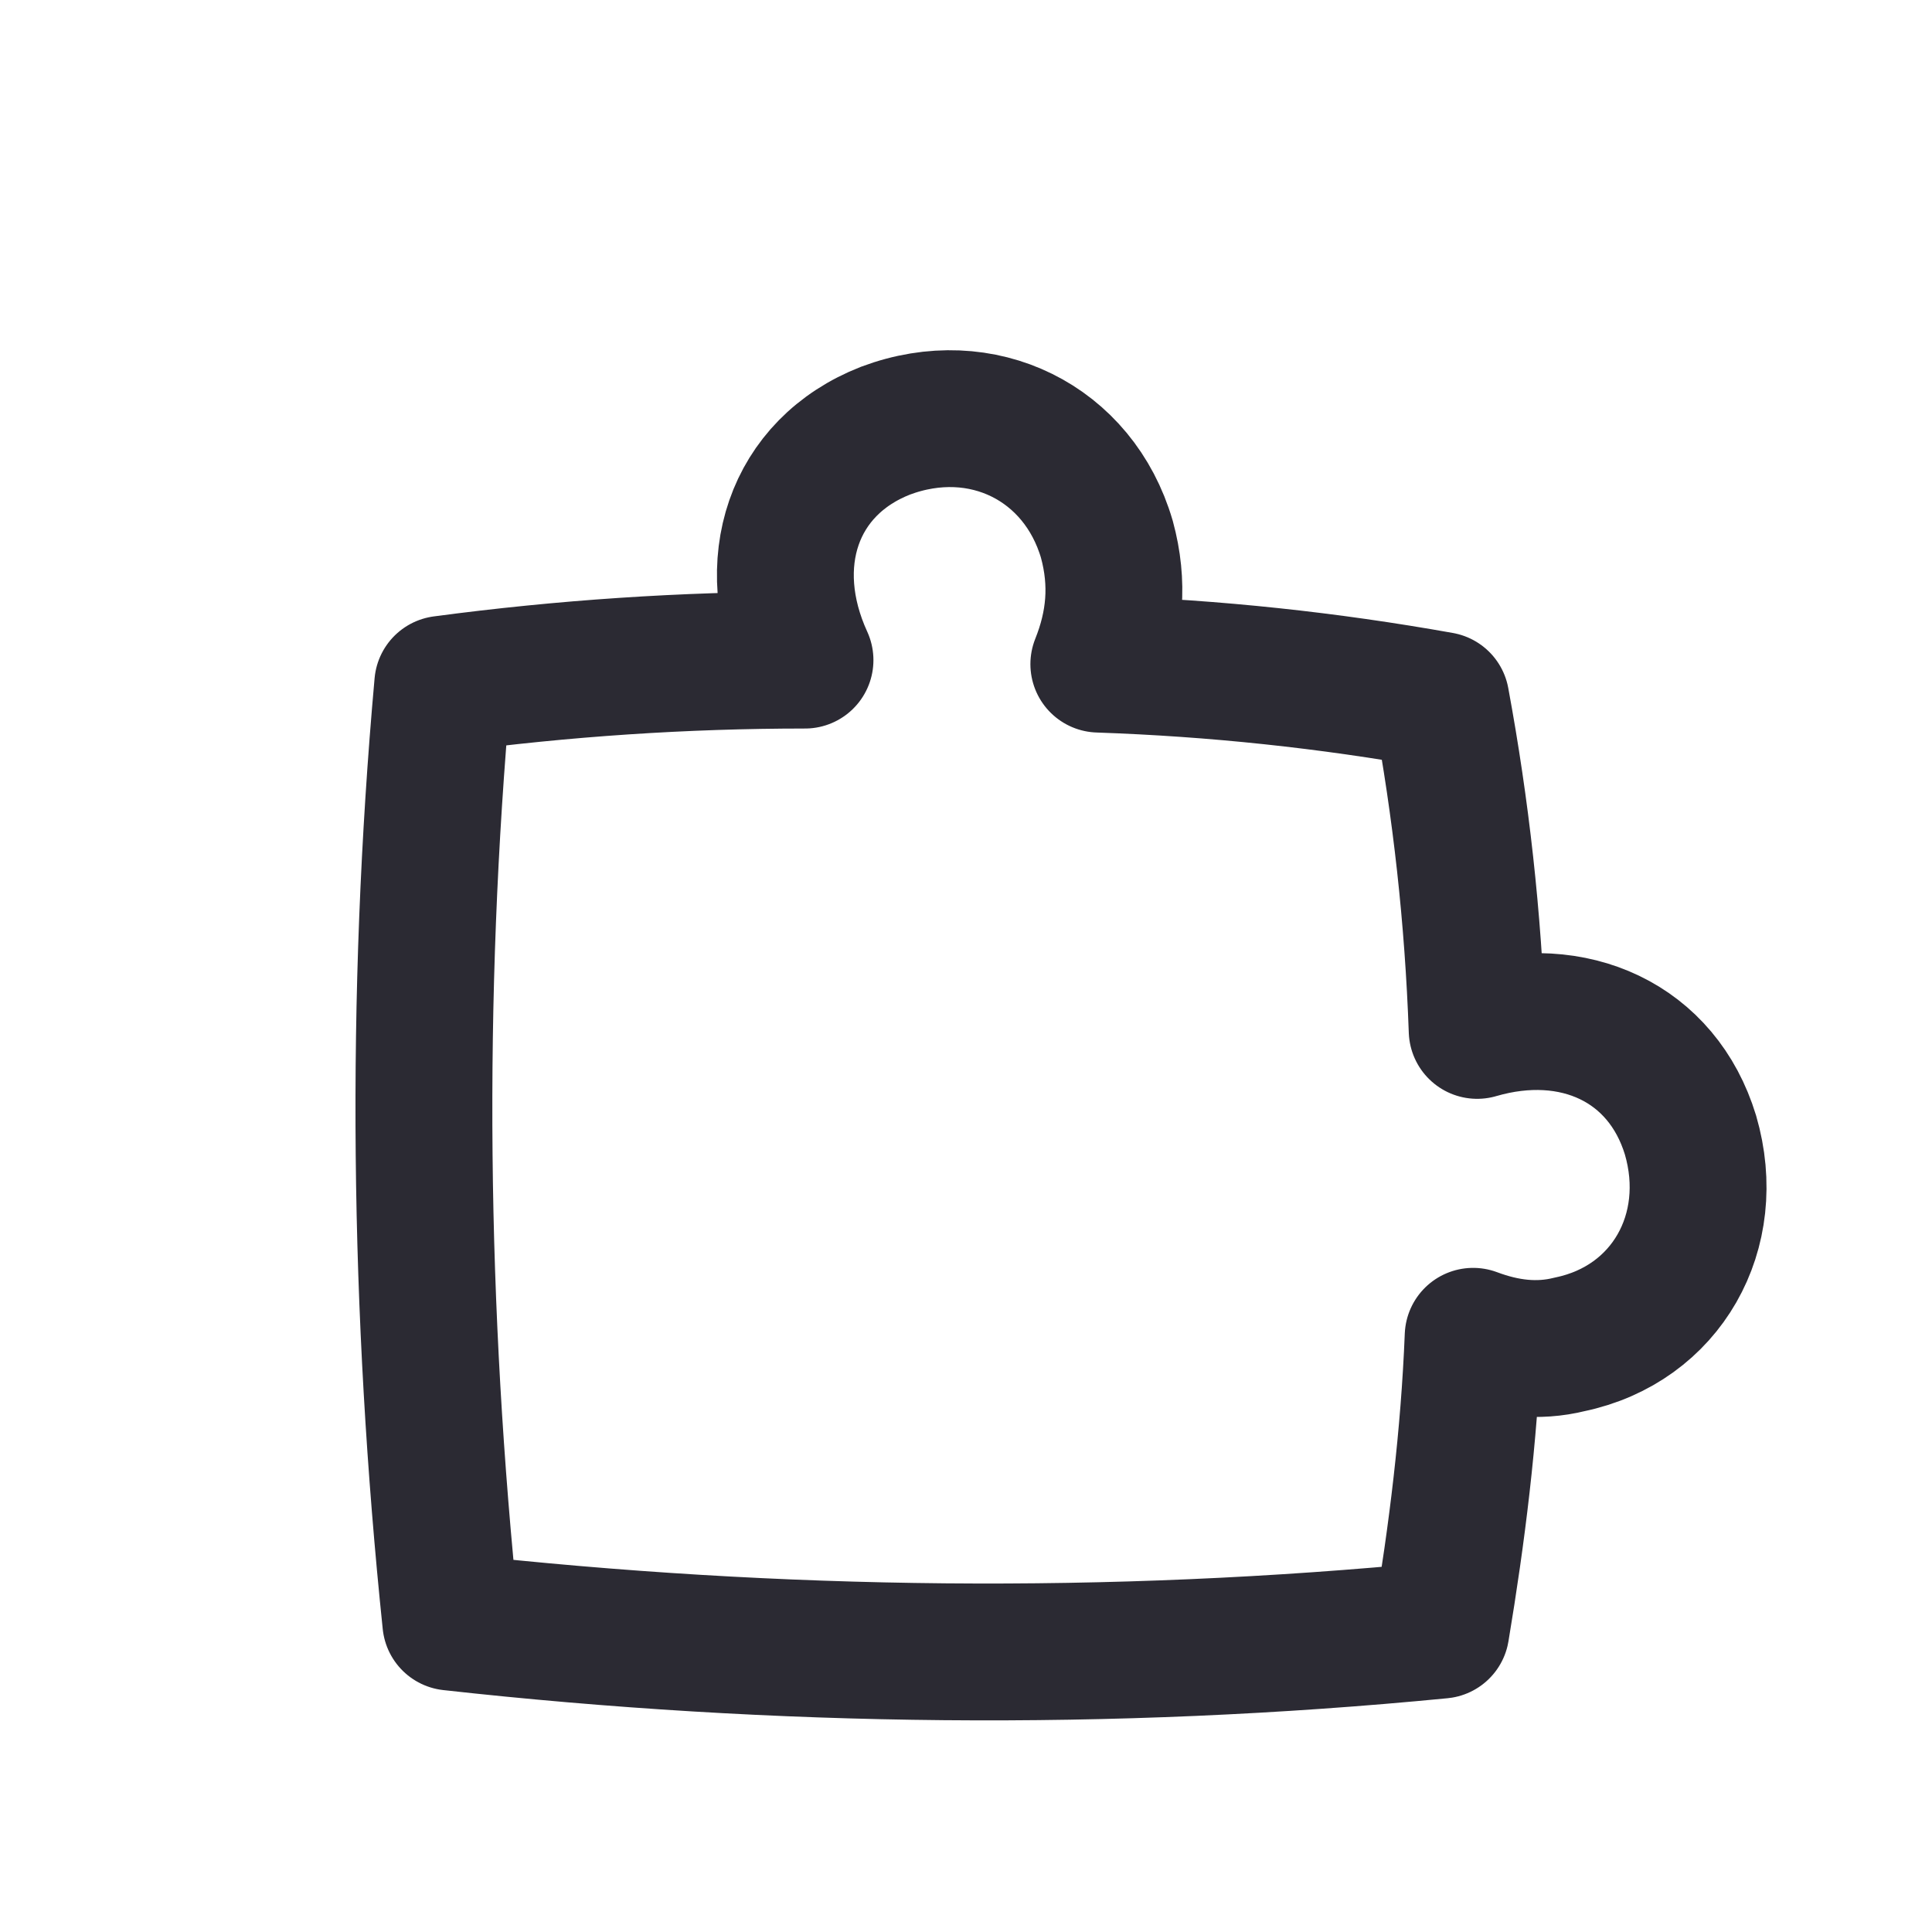
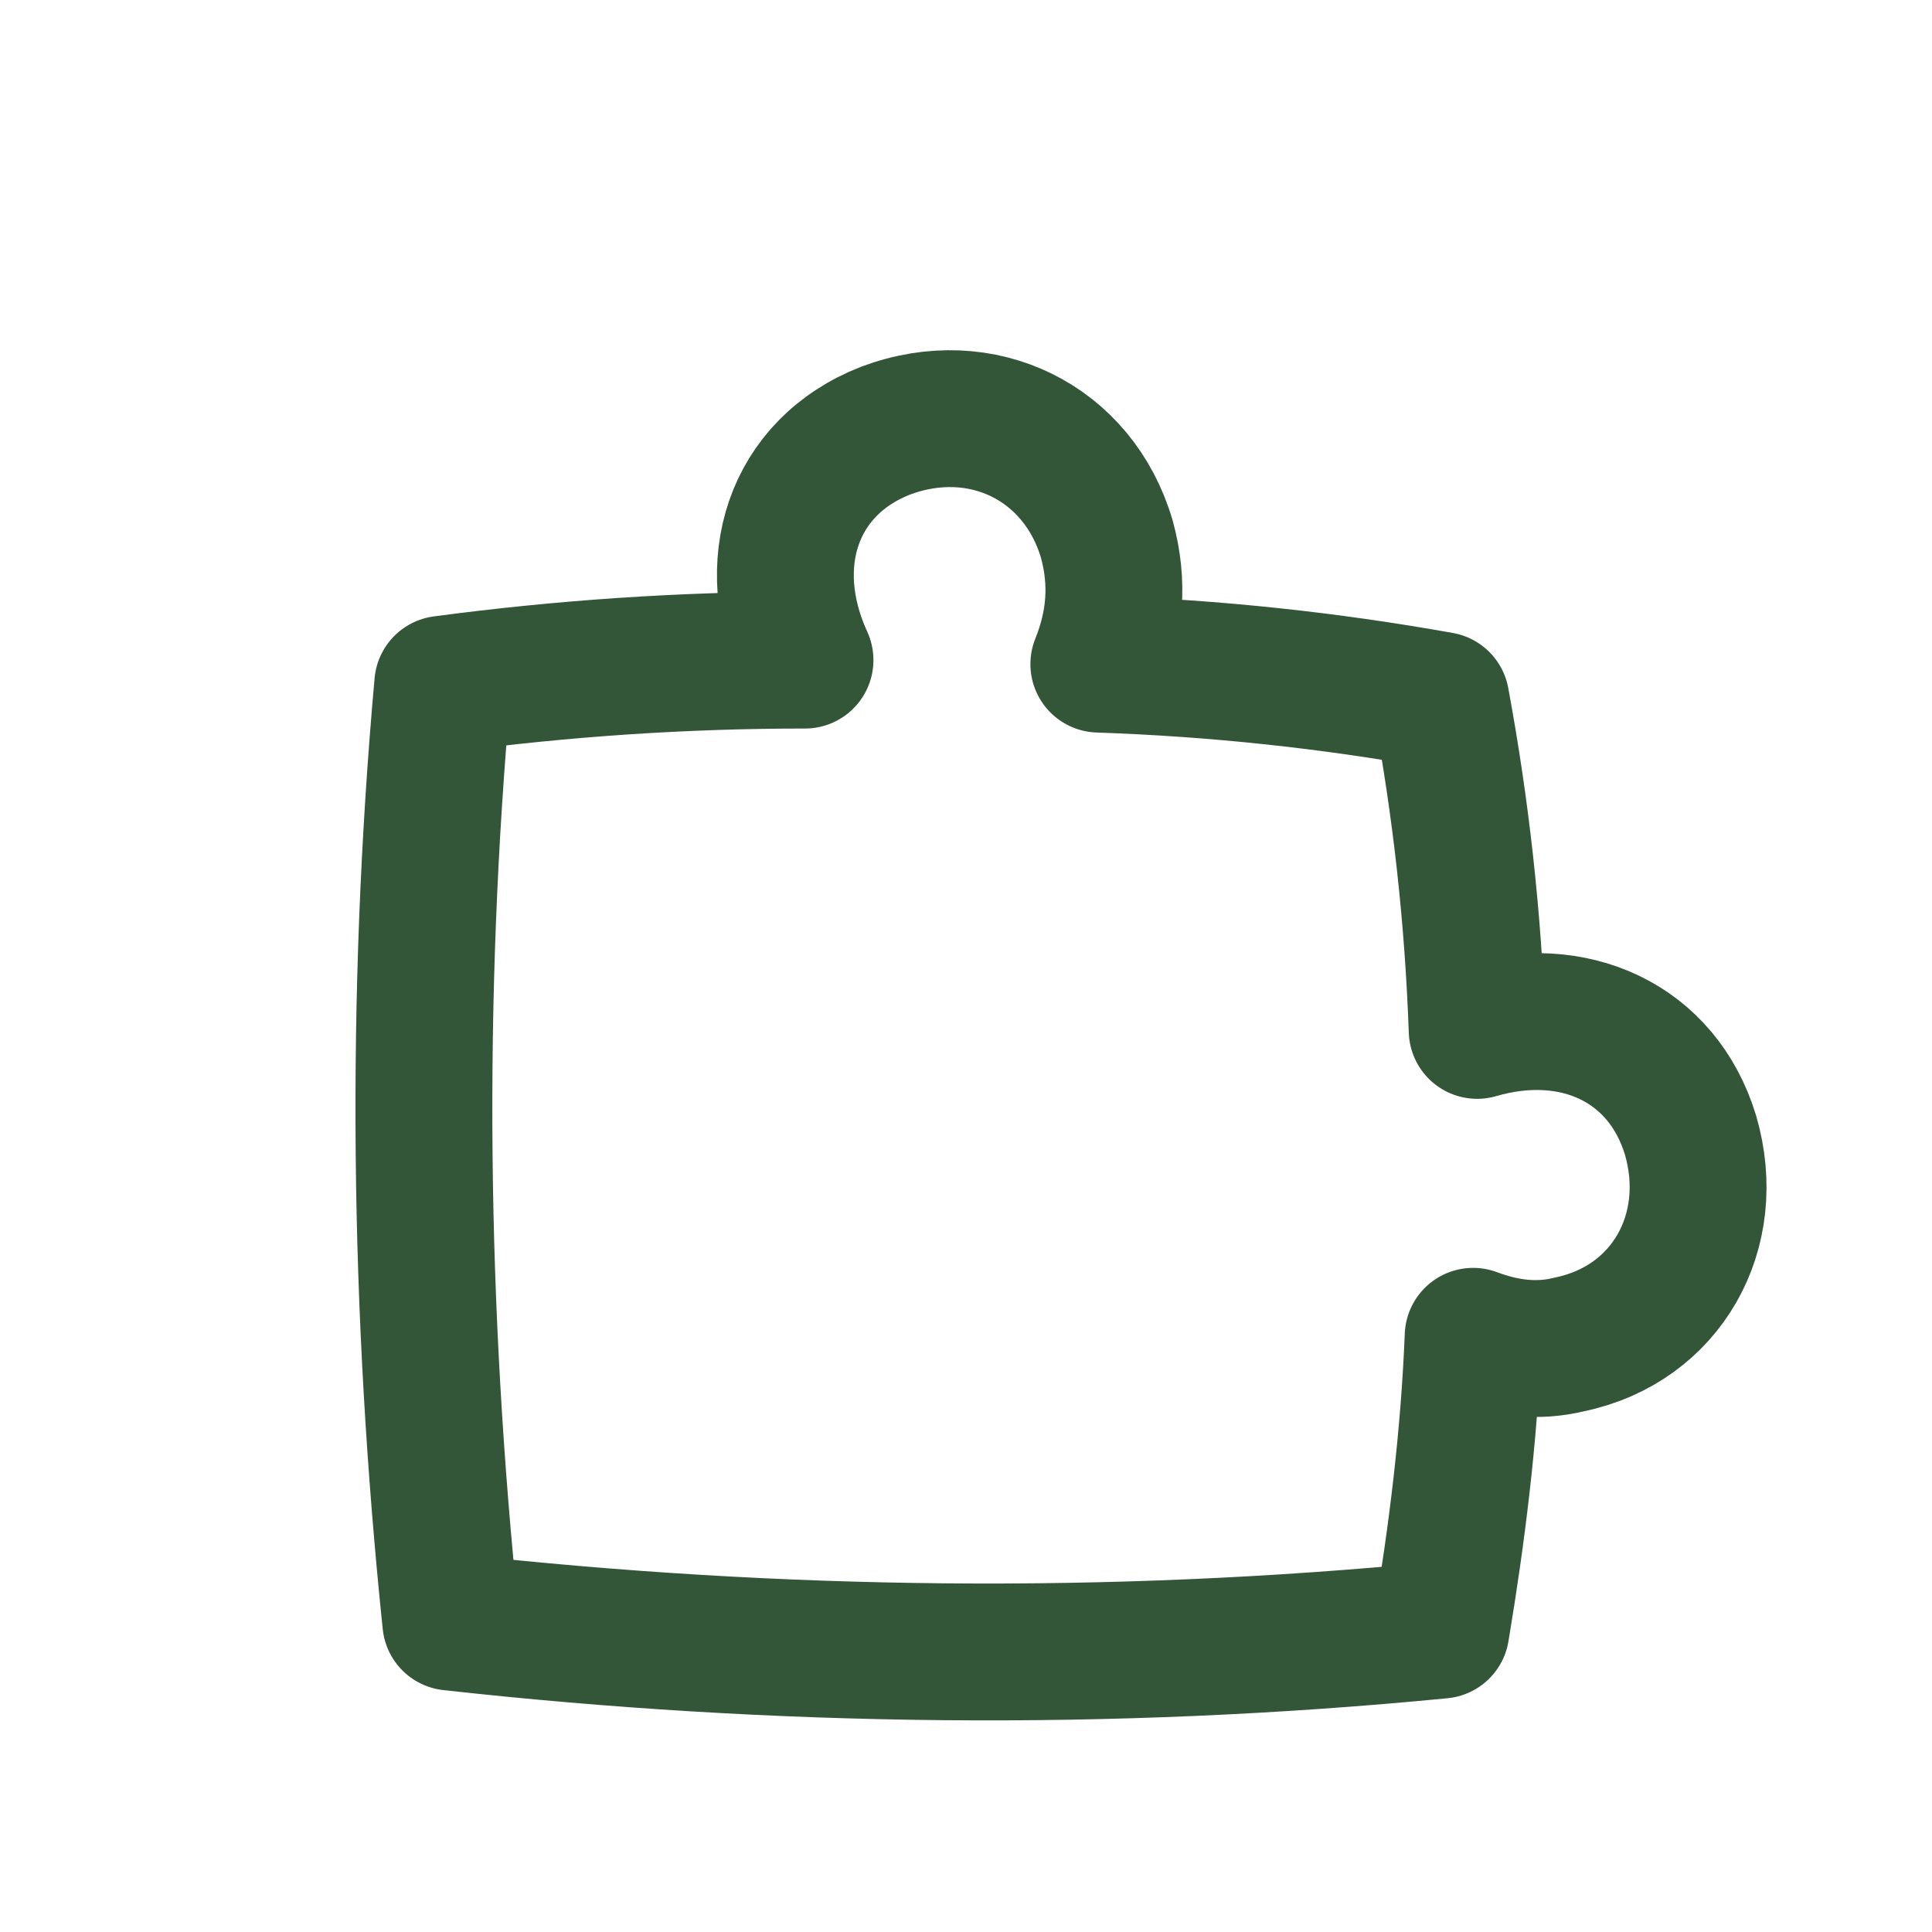
- <svg xmlns="http://www.w3.org/2000/svg" width="48" height="48" viewBox="0 0 48 48" fill="none" stroke="#2b2a33" stroke-width="3.4" stroke-linecap="round" stroke-linejoin="round">
+ <svg xmlns="http://www.w3.org/2000/svg" width="48" height="48" viewBox="0 0 48 48" fill="none" stroke="#325637" stroke-width="3.4" stroke-linecap="round" stroke-linejoin="round">
  <path d="M 11 17 C 14 16.6, 17 16.4, 20 16.4 C 18.9 14, 19.7 11.6, 22 10.7 C 24.4 9.8, 26.8 11, 27.5 13.4 C 27.8 14.5, 27.7 15.5, 27.3 16.5 C 30.2 16.6, 33 16.9, 35.8 17.4 C 36.3 20.1, 36.6 22.8, 36.7 25.6 C 39.1 24.9, 41.3 25.9, 42 28.2 C 42.7 30.6, 41.4 32.9, 39 33.4 C 38.2 33.6, 37.4 33.5, 36.6 33.2 C 36.5 35.7, 36.2 38.1, 35.8 40.5 C 27.6 41.3, 19.3 41.2, 11.2 40.3 C 10.4 32.6, 10.3 24.8, 11 17 Z" />
</svg>
